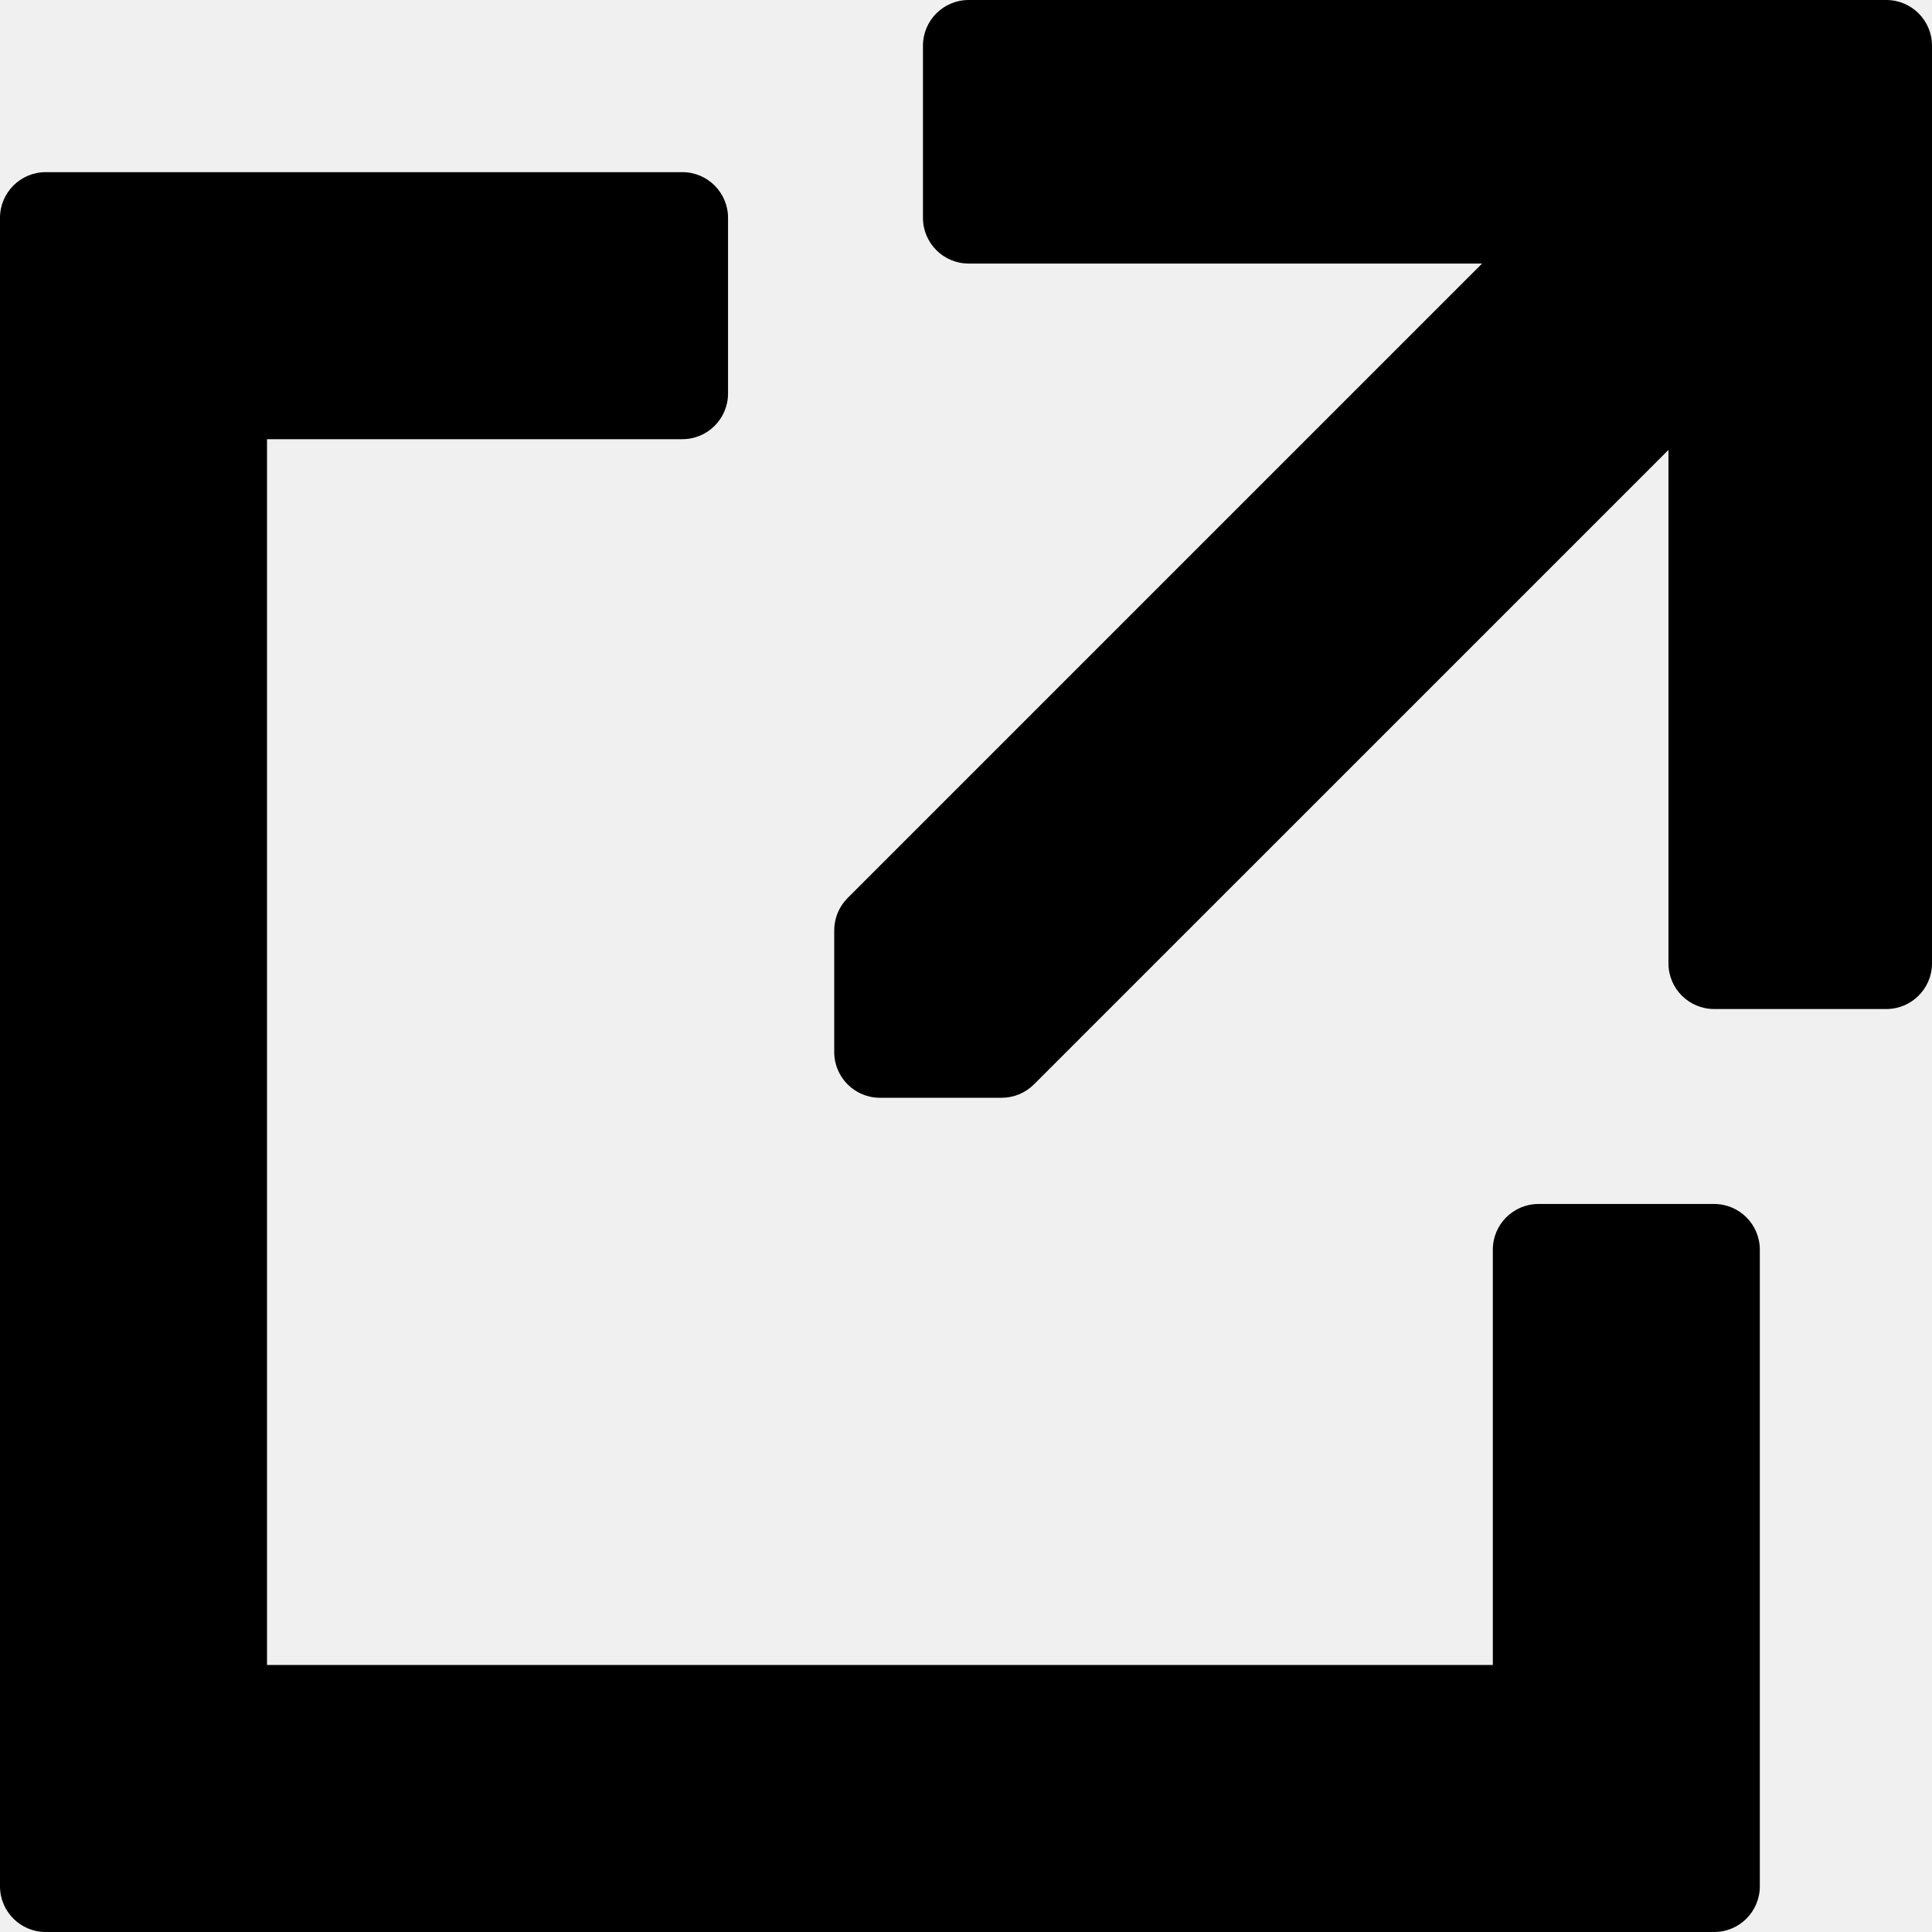
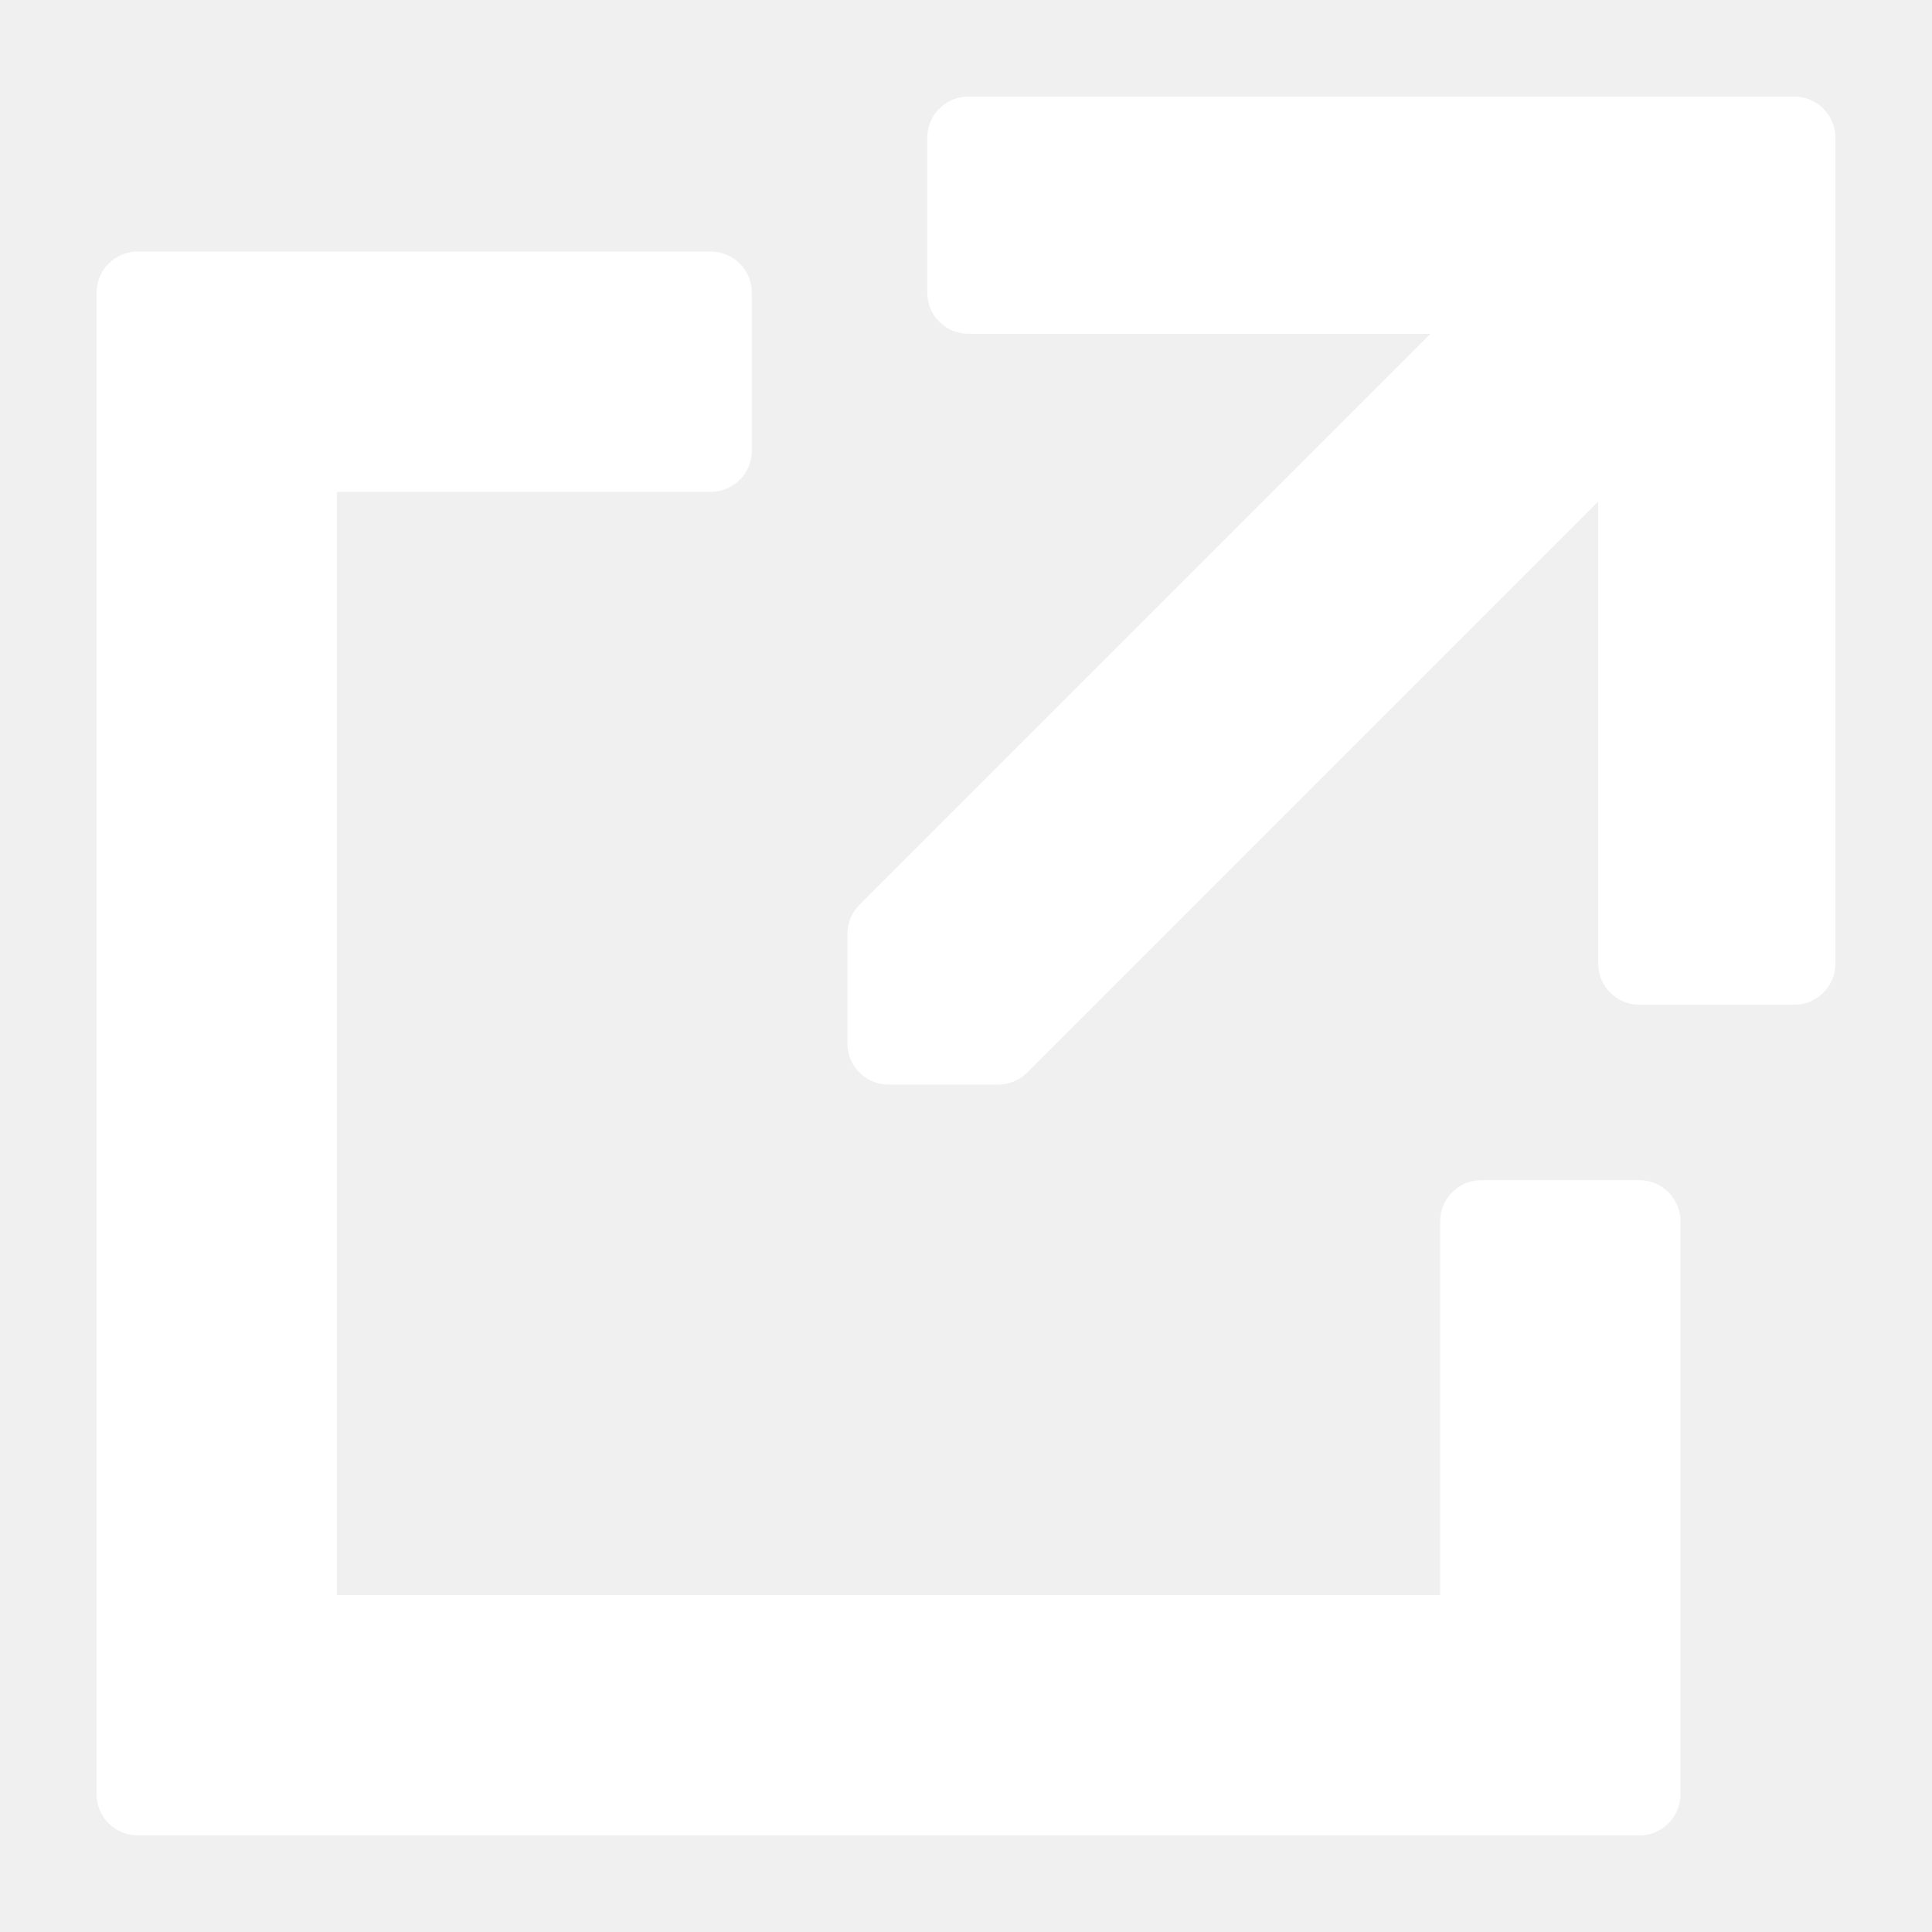
<svg xmlns="http://www.w3.org/2000/svg" width="300px" height="300px" viewBox="0 0 300 300" version="1.1">
  <defs />
-   <g id="icon_stockview" fill="#000000" stroke="none" stroke-width="1" fill-rule="evenodd">
-     <path d="M266.17,186.954 C270.088,186.954 273.265,190.13 273.265,194.048 L273.265,292.906 C273.265,296.825 270.088,300.001 266.17,300.001 L7.095,300.001 C3.178,300.001 0,296.825 0,292.906 L0,33.828 C0,29.91 3.178,26.733 7.095,26.733 L105.954,26.733 C109.873,26.733 113.049,29.91 113.049,33.828 L113.049,61.102 C113.049,65.02 109.873,68.196 105.954,68.196 L41.463,68.196 L41.463,258.536 L231.804,258.536 L231.804,194.048 C231.804,190.13 234.98,186.954 238.899,186.954 L266.17,186.954 Z M292.905,0 C296.824,0 300,3.176 300,7.095 L300,149.586 C300,153.505 296.824,156.681 292.905,156.681 L266.171,156.681 C262.253,156.681 259.076,153.505 259.076,149.586 L259.076,69.861 L160.553,168.383 C159.223,169.713 157.419,170.461 155.536,170.461 L136.632,170.461 C132.716,170.461 129.538,167.284 129.538,163.366 L129.538,144.464 C129.538,142.581 130.286,140.777 131.617,139.445 L230.139,40.924 L150.412,40.924 C146.496,40.924 143.317,37.747 143.317,33.829 L143.317,7.095 C143.317,3.176 146.496,0 150.412,0 L292.905,0 Z" />
+   <g id="UI" stroke="none" stroke-width="1" fill="none" fill-rule="evenodd">
+     <g id="icon_stockview" fill="#ffffff">
+       <path d="M254.553,183.258 C258.079,183.258 260.938,186.117 260.938,189.643 L260.938,278.616 C260.938,282.142 258.079,285.001 254.553,285.001 L21.385,285.001 C17.861,285.001 15,282.142 15,278.616 L15,45.445 C15,41.919 17.861,39.06 21.385,39.06 L110.359,39.06 C113.885,39.06 116.744,41.919 116.744,45.445 L116.744,69.992 C116.744,73.518 113.885,76.377 110.359,76.377 L52.316,76.377 L52.316,247.683 L223.624,247.683 L223.624,189.643 C223.624,186.117 226.482,183.258 230.009,183.258 L254.553,183.258 Z M278.615,15 C282.141,15 285,17.859 285,21.385 L285,149.628 C285,153.154 282.141,156.013 278.615,156.013 L254.554,156.013 C251.028,156.013 248.169,153.154 248.169,149.628 L248.169,77.875 L159.498,166.545 C158.301,167.742 156.677,168.415 154.983,168.415 L137.969,168.415 C134.444,168.415 131.584,165.556 131.584,162.03 L131.584,145.018 C131.584,143.323 132.257,141.699 133.456,140.501 L222.125,51.831 L150.371,51.831 C146.846,51.831 143.986,48.973 143.986,45.446 L143.986,21.385 C143.986,17.859 146.846,15 150.371,15 L278.615,15 Z" id="icon" />
+     </g>
  </g>
</svg>
